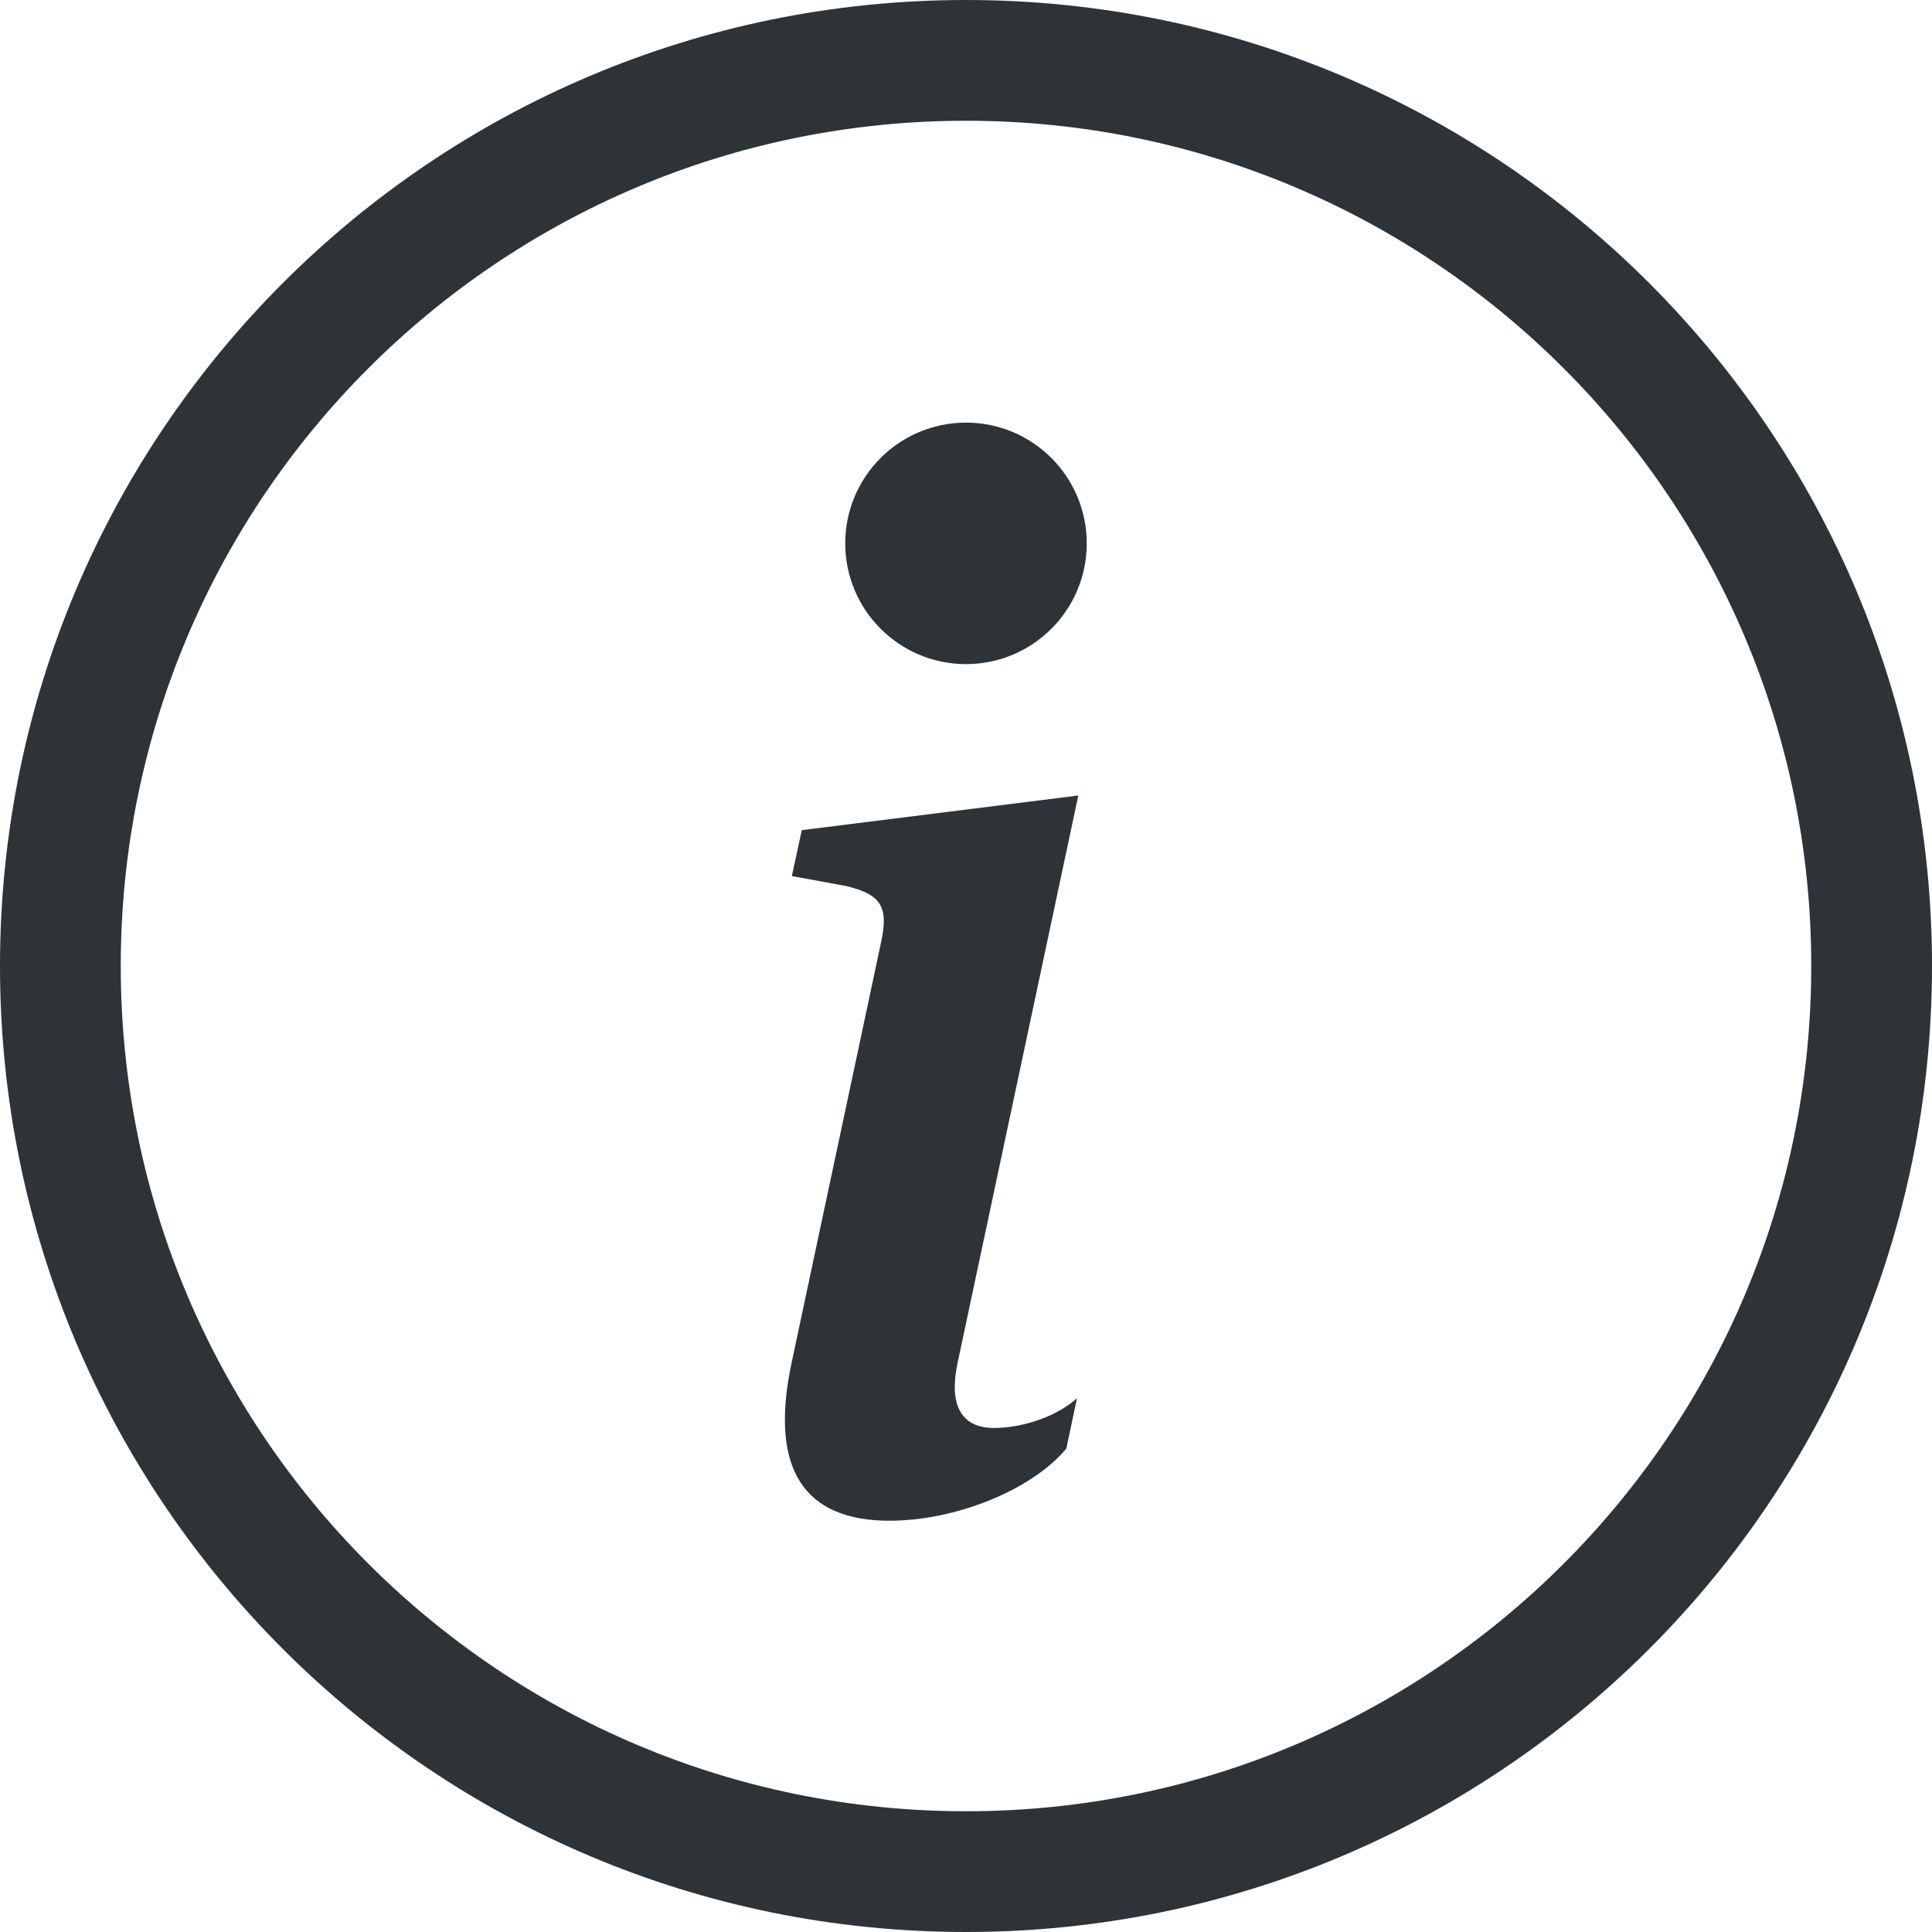
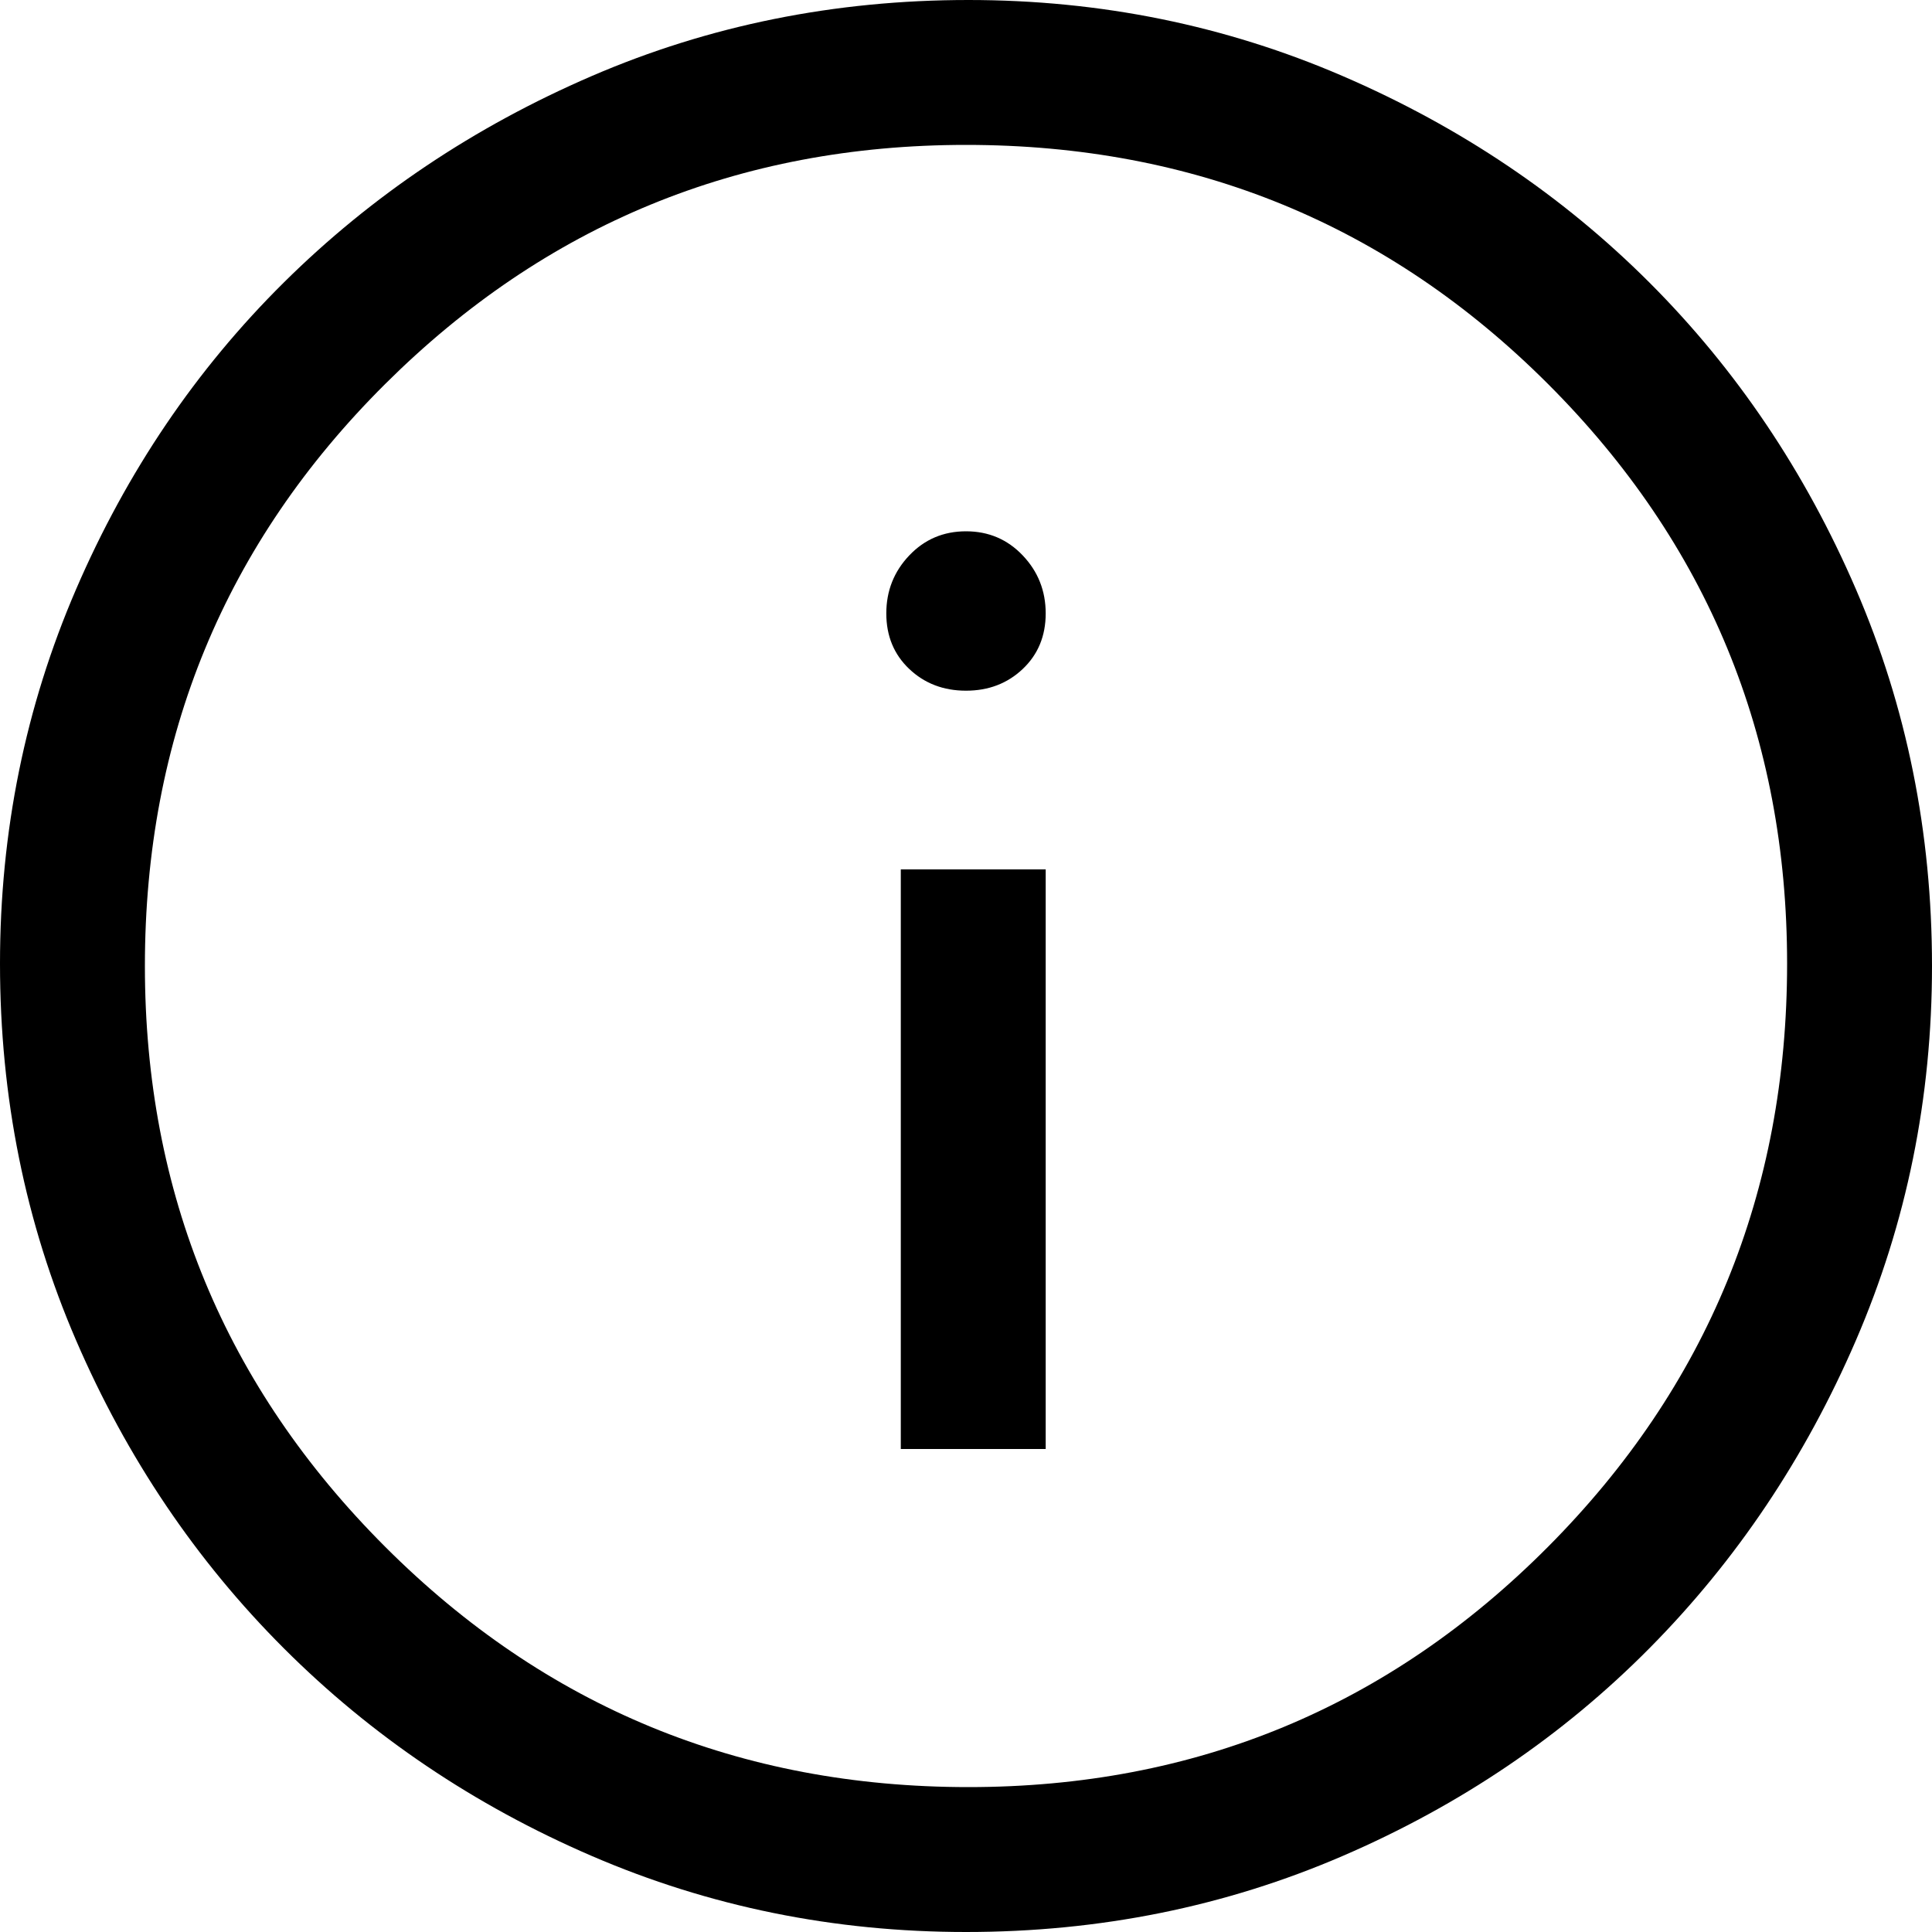
- <svg xmlns="http://www.w3.org/2000/svg" width="16" height="16" fill="#2E3338" viewBox="0 0 16 16">
-   <path d="M8 15A7 7 0 1 1 8 1a7 7 0 0 1 0 14zm0 1A8 8 0 1 0 8 0a8 8 0 0 0 0 16z" />
-   <path d="m8.93 6.588-2.29.287-.082.38.45.083c.294.07.352.176.288.469l-.738 3.468c-.194.897.105 1.319.808 1.319.545 0 1.178-.252 1.465-.598l.088-.416c-.2.176-.492.246-.686.246-.275 0-.375-.193-.304-.533L8.93 6.588zM9 4.5a1 1 0 1 1-2 0 1 1 0 0 1 2 0z" />
+ <svg xmlns="http://www.w3.org/2000/svg" height="48" width="48" viewBox="4 4 40 40">
+   <path d="M22.65 34h3V22h-3ZM24 18.3q.7 0 1.175-.45.475-.45.475-1.15t-.475-1.2Q24.7 15 24 15q-.7 0-1.175.5-.475.5-.475 1.2t.475 1.15q.475.45 1.175.45ZM24 44q-4.1 0-7.75-1.575-3.65-1.575-6.375-4.3-2.725-2.725-4.3-6.375Q4 28.1 4 23.95q0-4.1 1.575-7.75 1.575-3.65 4.3-6.35 2.725-2.7 6.375-4.275Q19.9 4 24.05 4q4.1 0 7.75 1.575 3.65 1.575 6.35 4.275 2.7 2.7 4.275 6.35Q44 19.85 44 24q0 4.1-1.575 7.75-1.575 3.65-4.275 6.375t-6.35 4.3Q28.15 44 24 44Zm.05-3q7.05 0 12-4.975T41 23.95q0-7.05-4.95-12T24 7q-7.05 0-12.025 4.95Q7 16.9 7 24q0 7.05 4.975 12.025Q16.95 41 24.05 41ZM24 24Z" />
</svg>
